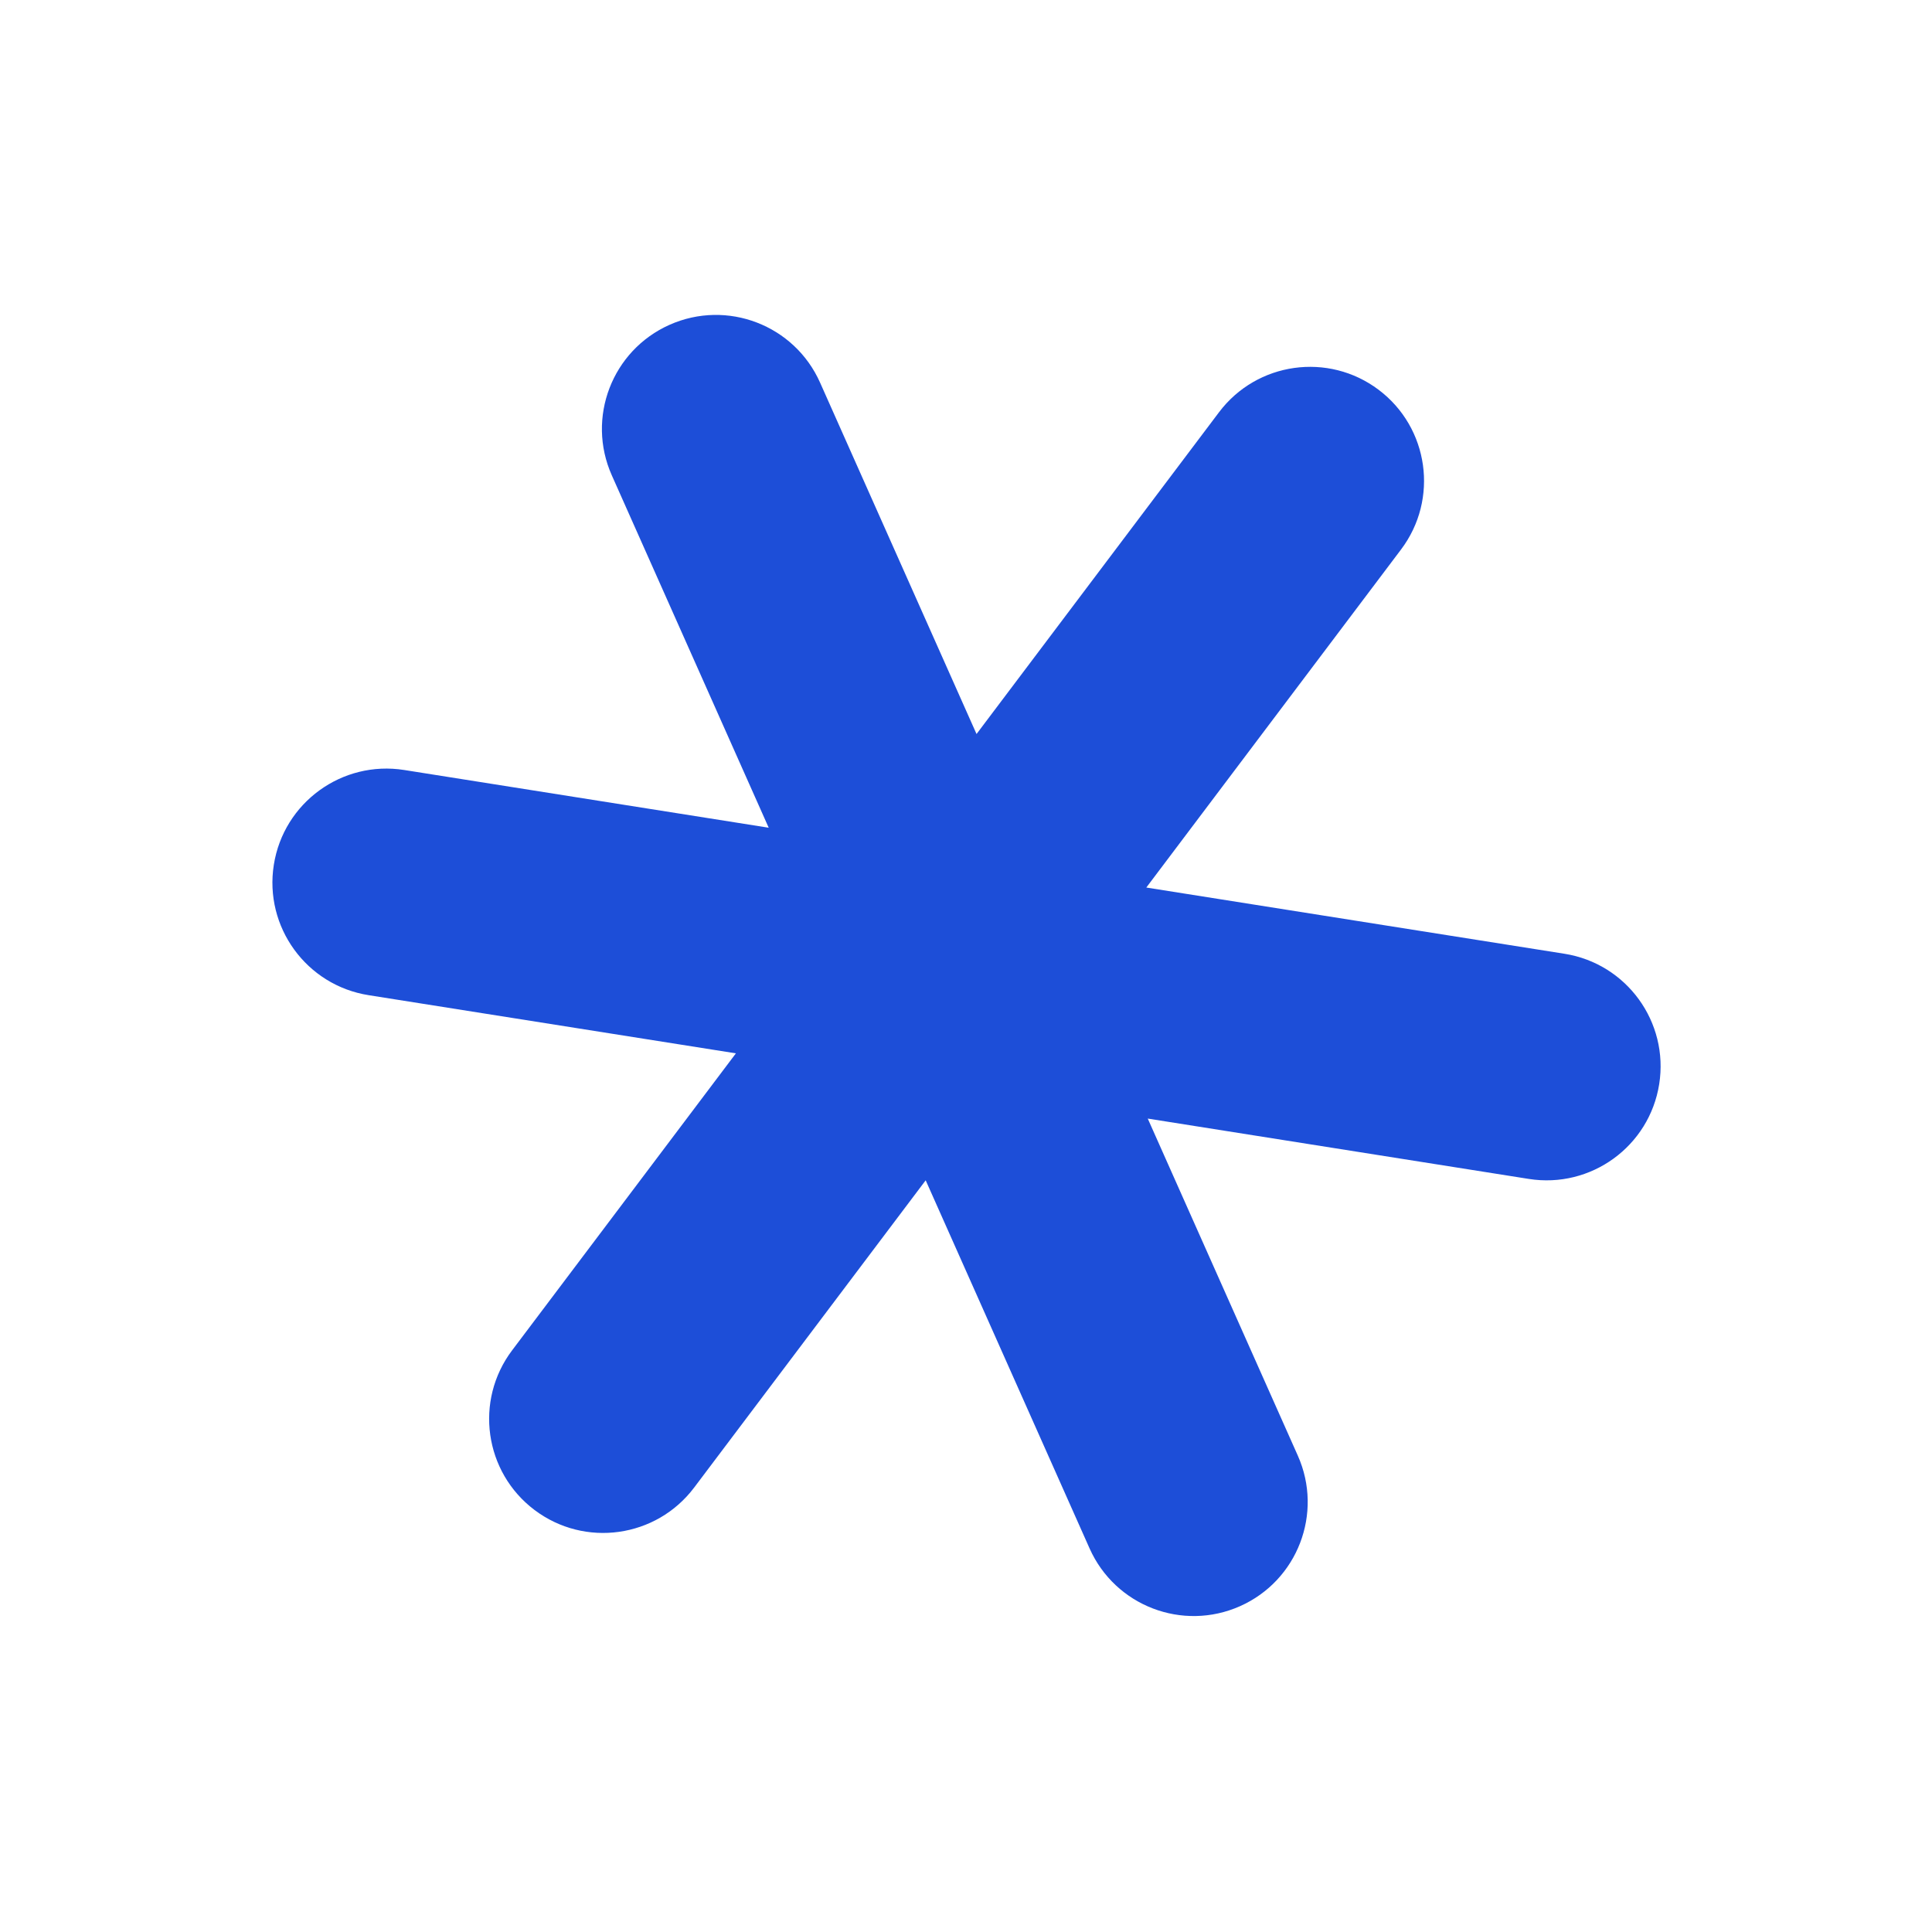
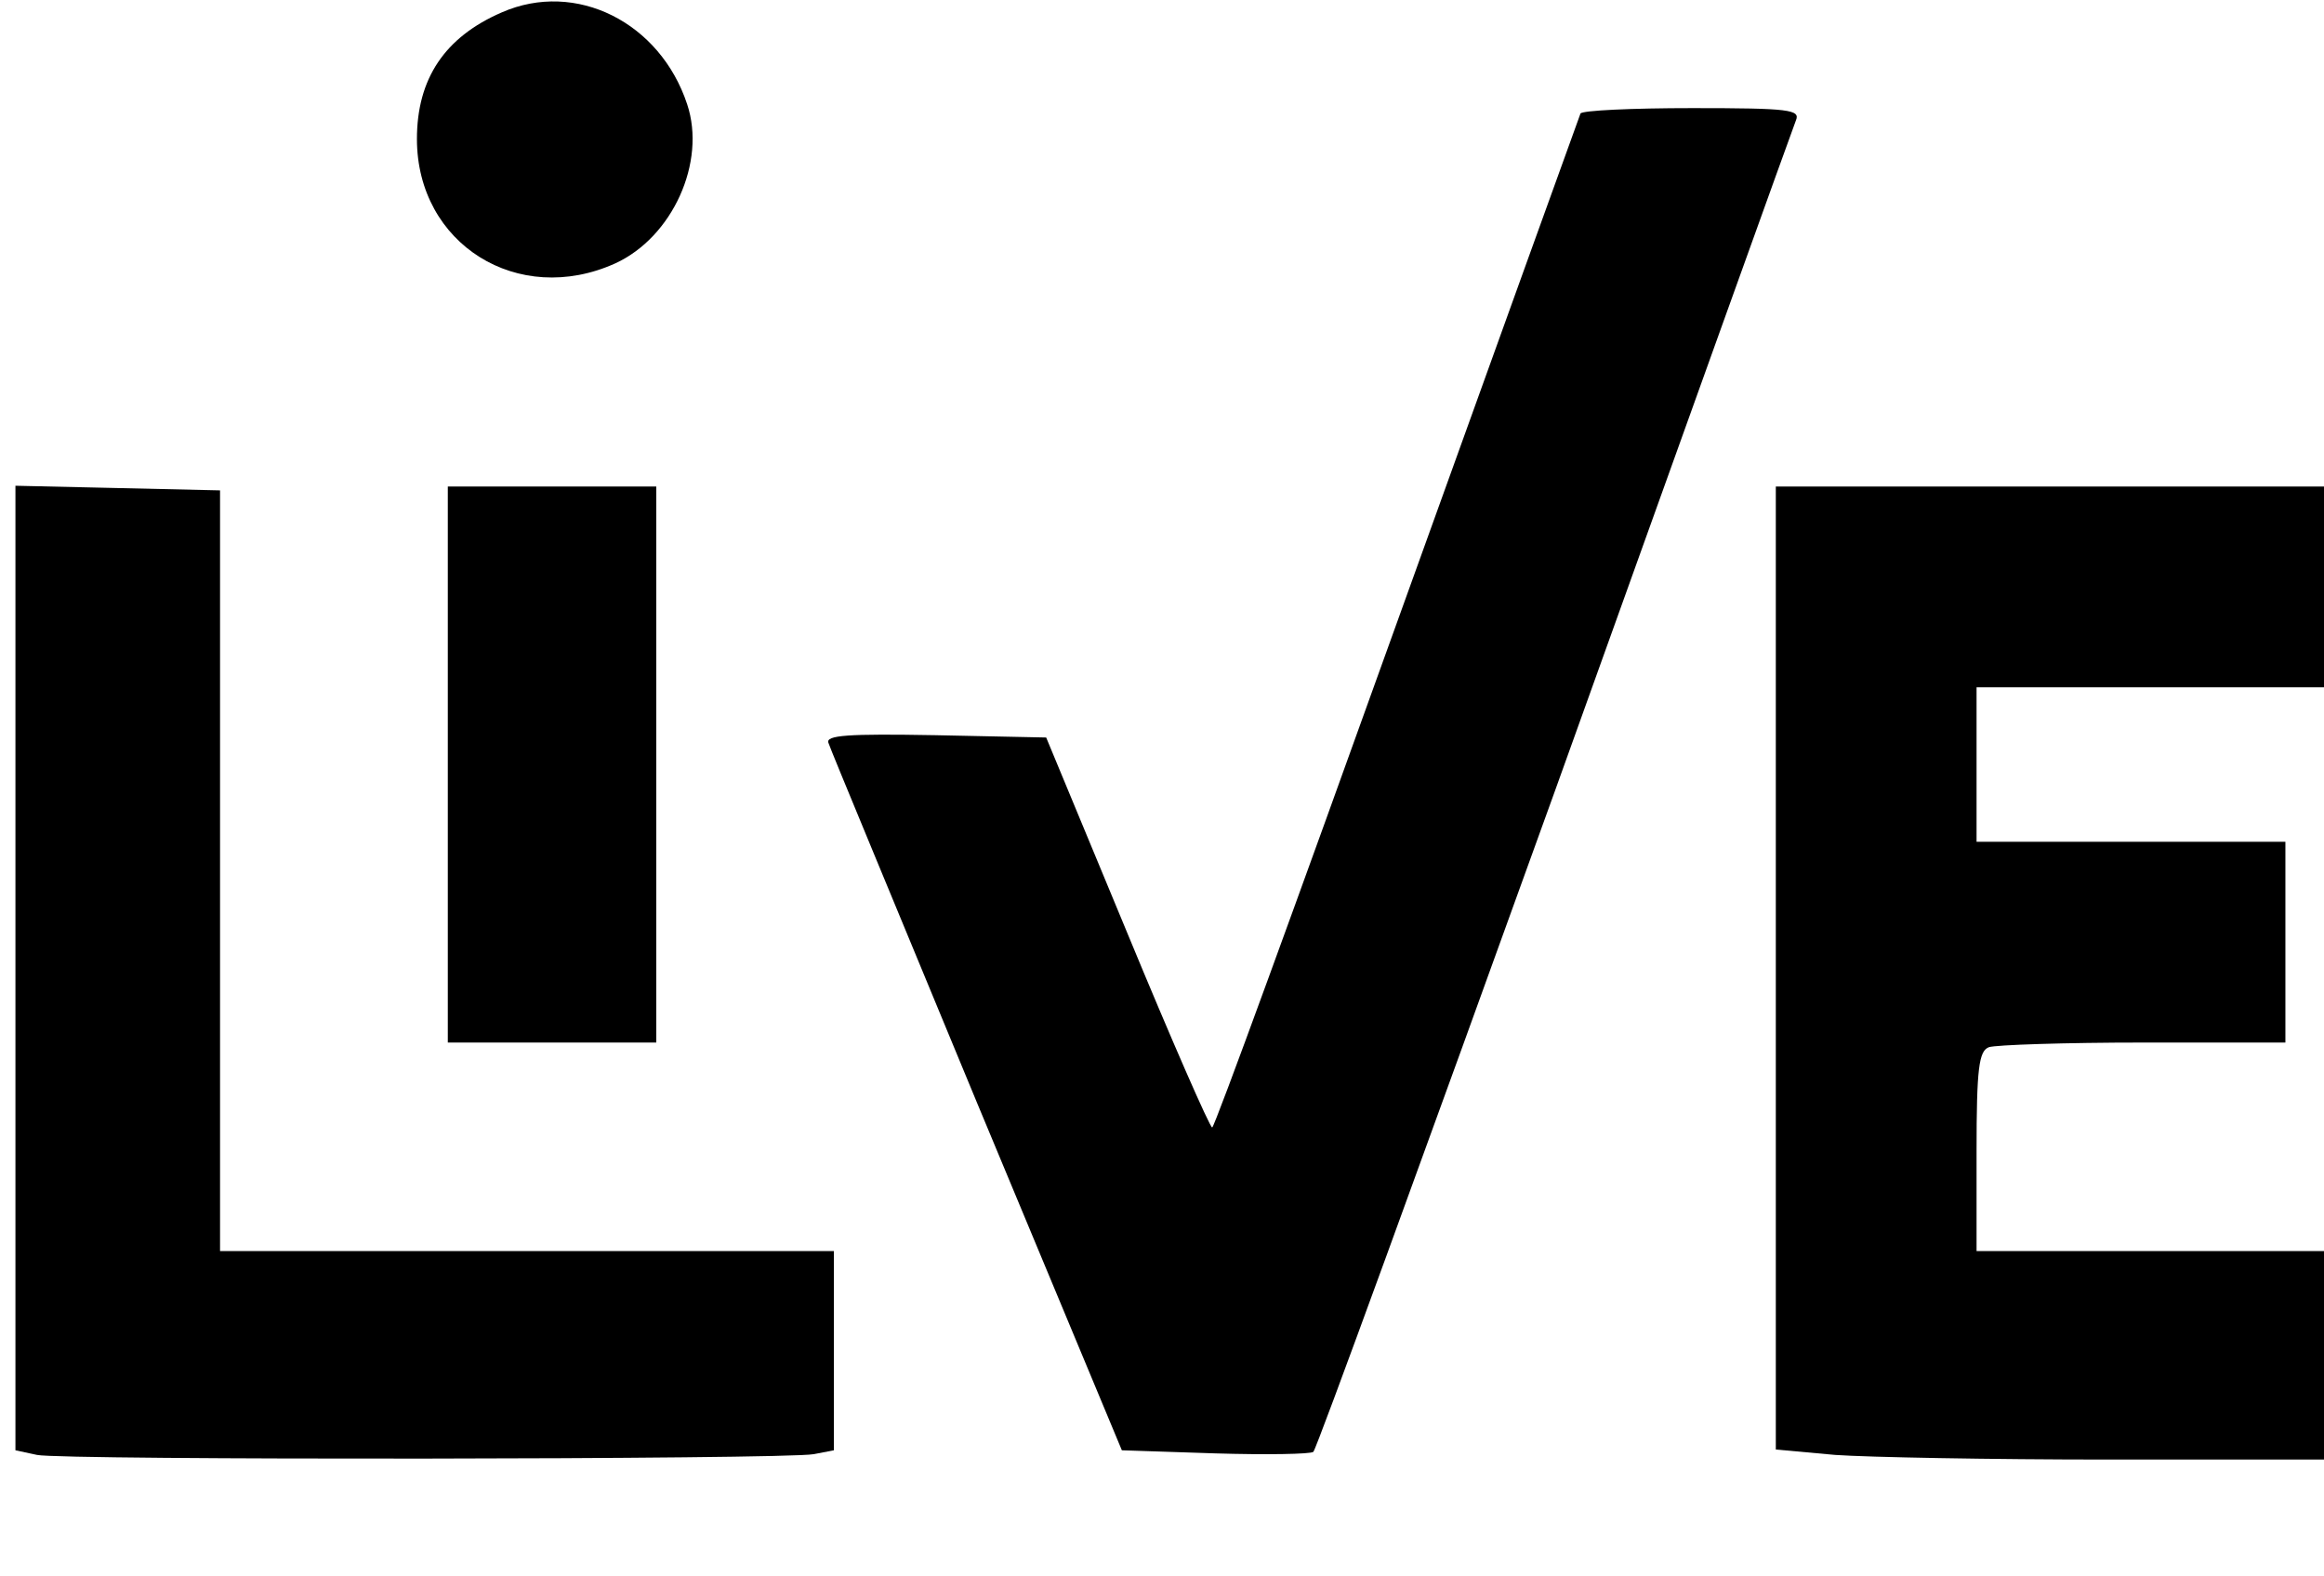
- <svg xmlns="http://www.w3.org/2000/svg" width="40" height="40" viewBox="0 0 1000 1000" fill="none">
-   <path d="M346.565 168.115c29.767-13.253 64.643.135 77.896 29.903l80.991 181.909 125.509-166.555c19.61-26.023 56.603-31.222 82.626-11.612s31.223 56.602 11.613 82.626L593.328 459.384l216.425 34.279c32.184 5.097 54.141 35.319 49.044 67.503s-35.319 54.141-67.503 49.044l-197.221-31.237 77.684 174.48c13.253 29.768-.135 64.643-29.902 77.897-29.768 13.253-64.643-.134-77.897-29.902l-84.826-190.52-119.836 159.028c-19.61 26.023-56.603 31.223-82.626 11.613s-31.222-56.603-11.612-82.627L380.902 545.21l-190.123-30.112c-32.183-5.098-54.141-35.32-49.044-67.503s35.32-54.141 67.503-49.044l188.64 29.877-81.216-182.415c-13.253-29.768.135-64.644 29.903-77.898" fill="#1D4ED8" />
+ <svg xmlns="http://www.w3.org/2000/svg" version="1.0" width="301pt" height="204pt" viewBox="0 0 301 204" preserveAspectRatio="xMidYMid meet">
+   <g transform="translate(0,204) scale(0.1,-0.1)" fill="#000000" stroke="none">
+     <path d="M650 2024 c-74 -32 -110 -86 -110 -164 0 -136 131 -218 257 -161 74 34 118 131 93 206 -35 106 -144 161 -240 119z" />
+     <path d="M2047 1893 c-2 -5 -109 -302 -238 -660 -129 -359 -236 -653 -239 -653 -3 0 -53 114 -110 252 l-105 253 -144 3 c-113 2 -142 0 -138 -10 2 -7 89 -216 192 -465 l188 -451 121 -4 c66 -2 124 -1 127 2 4 3 144 388 313 856 168 468 308 858 312 868 6 14 -8 16 -134 16 -78 0 -143 -3 -145 -7z" />
+     <path d="M20 786 l0 -624 28 -6 c32 -7 969 -6 1006 1 l26 5 0 129 0 129 -397 0 -398 0 0 492 0 493 -132 3 -133 3 0 -625z" />
+     <path d="M580 1050 l0 -360 135 0 135 0 0 360 0 360 -135 0 -135 0 0 -360z" />
+     <path d="M2300 786 l0 -623 77 -7 c42 -3 201 -6 355 -6 l278 0 0 135 0 135 -225 0 -225 0 0 129 c0 108 3 130 16 135 9 3 99 6 200 6 l184 0 0 130 0 130 -200 0 -200 0 0 100 0 100 225 0 225 0 0 130 0 130 -355 0 -355 0 0 -624z" />
+   </g>
</svg>
